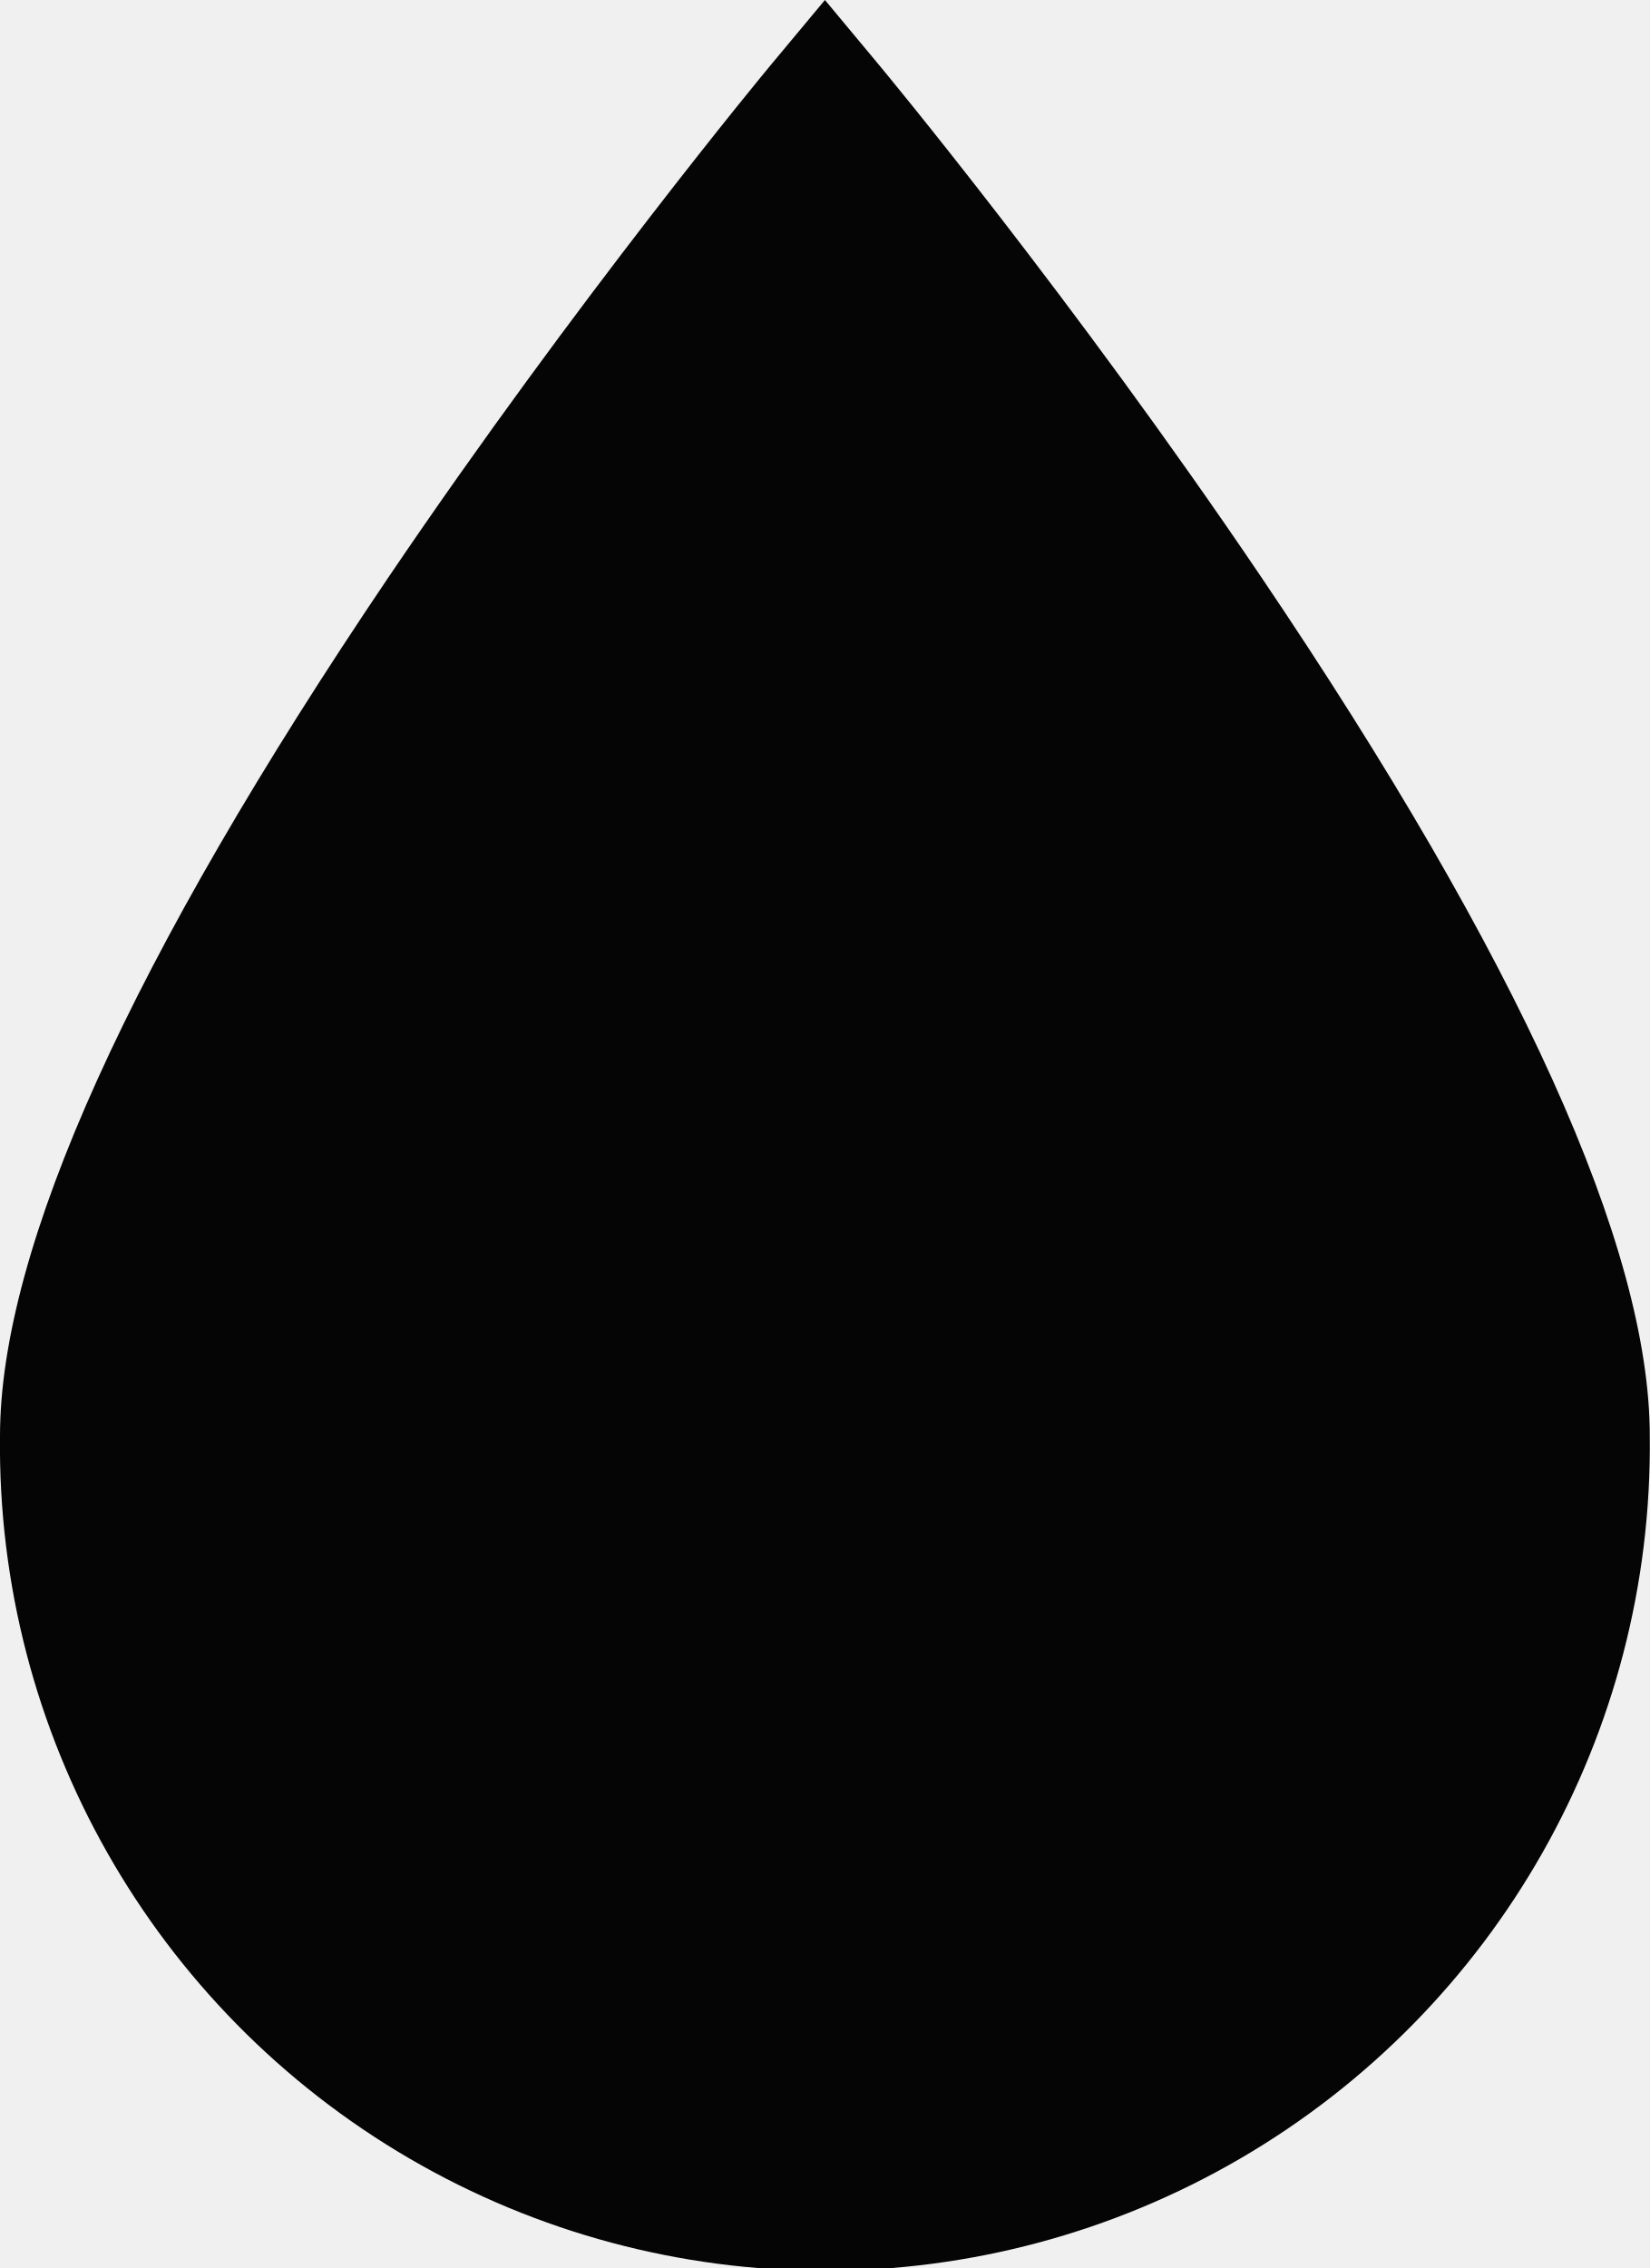
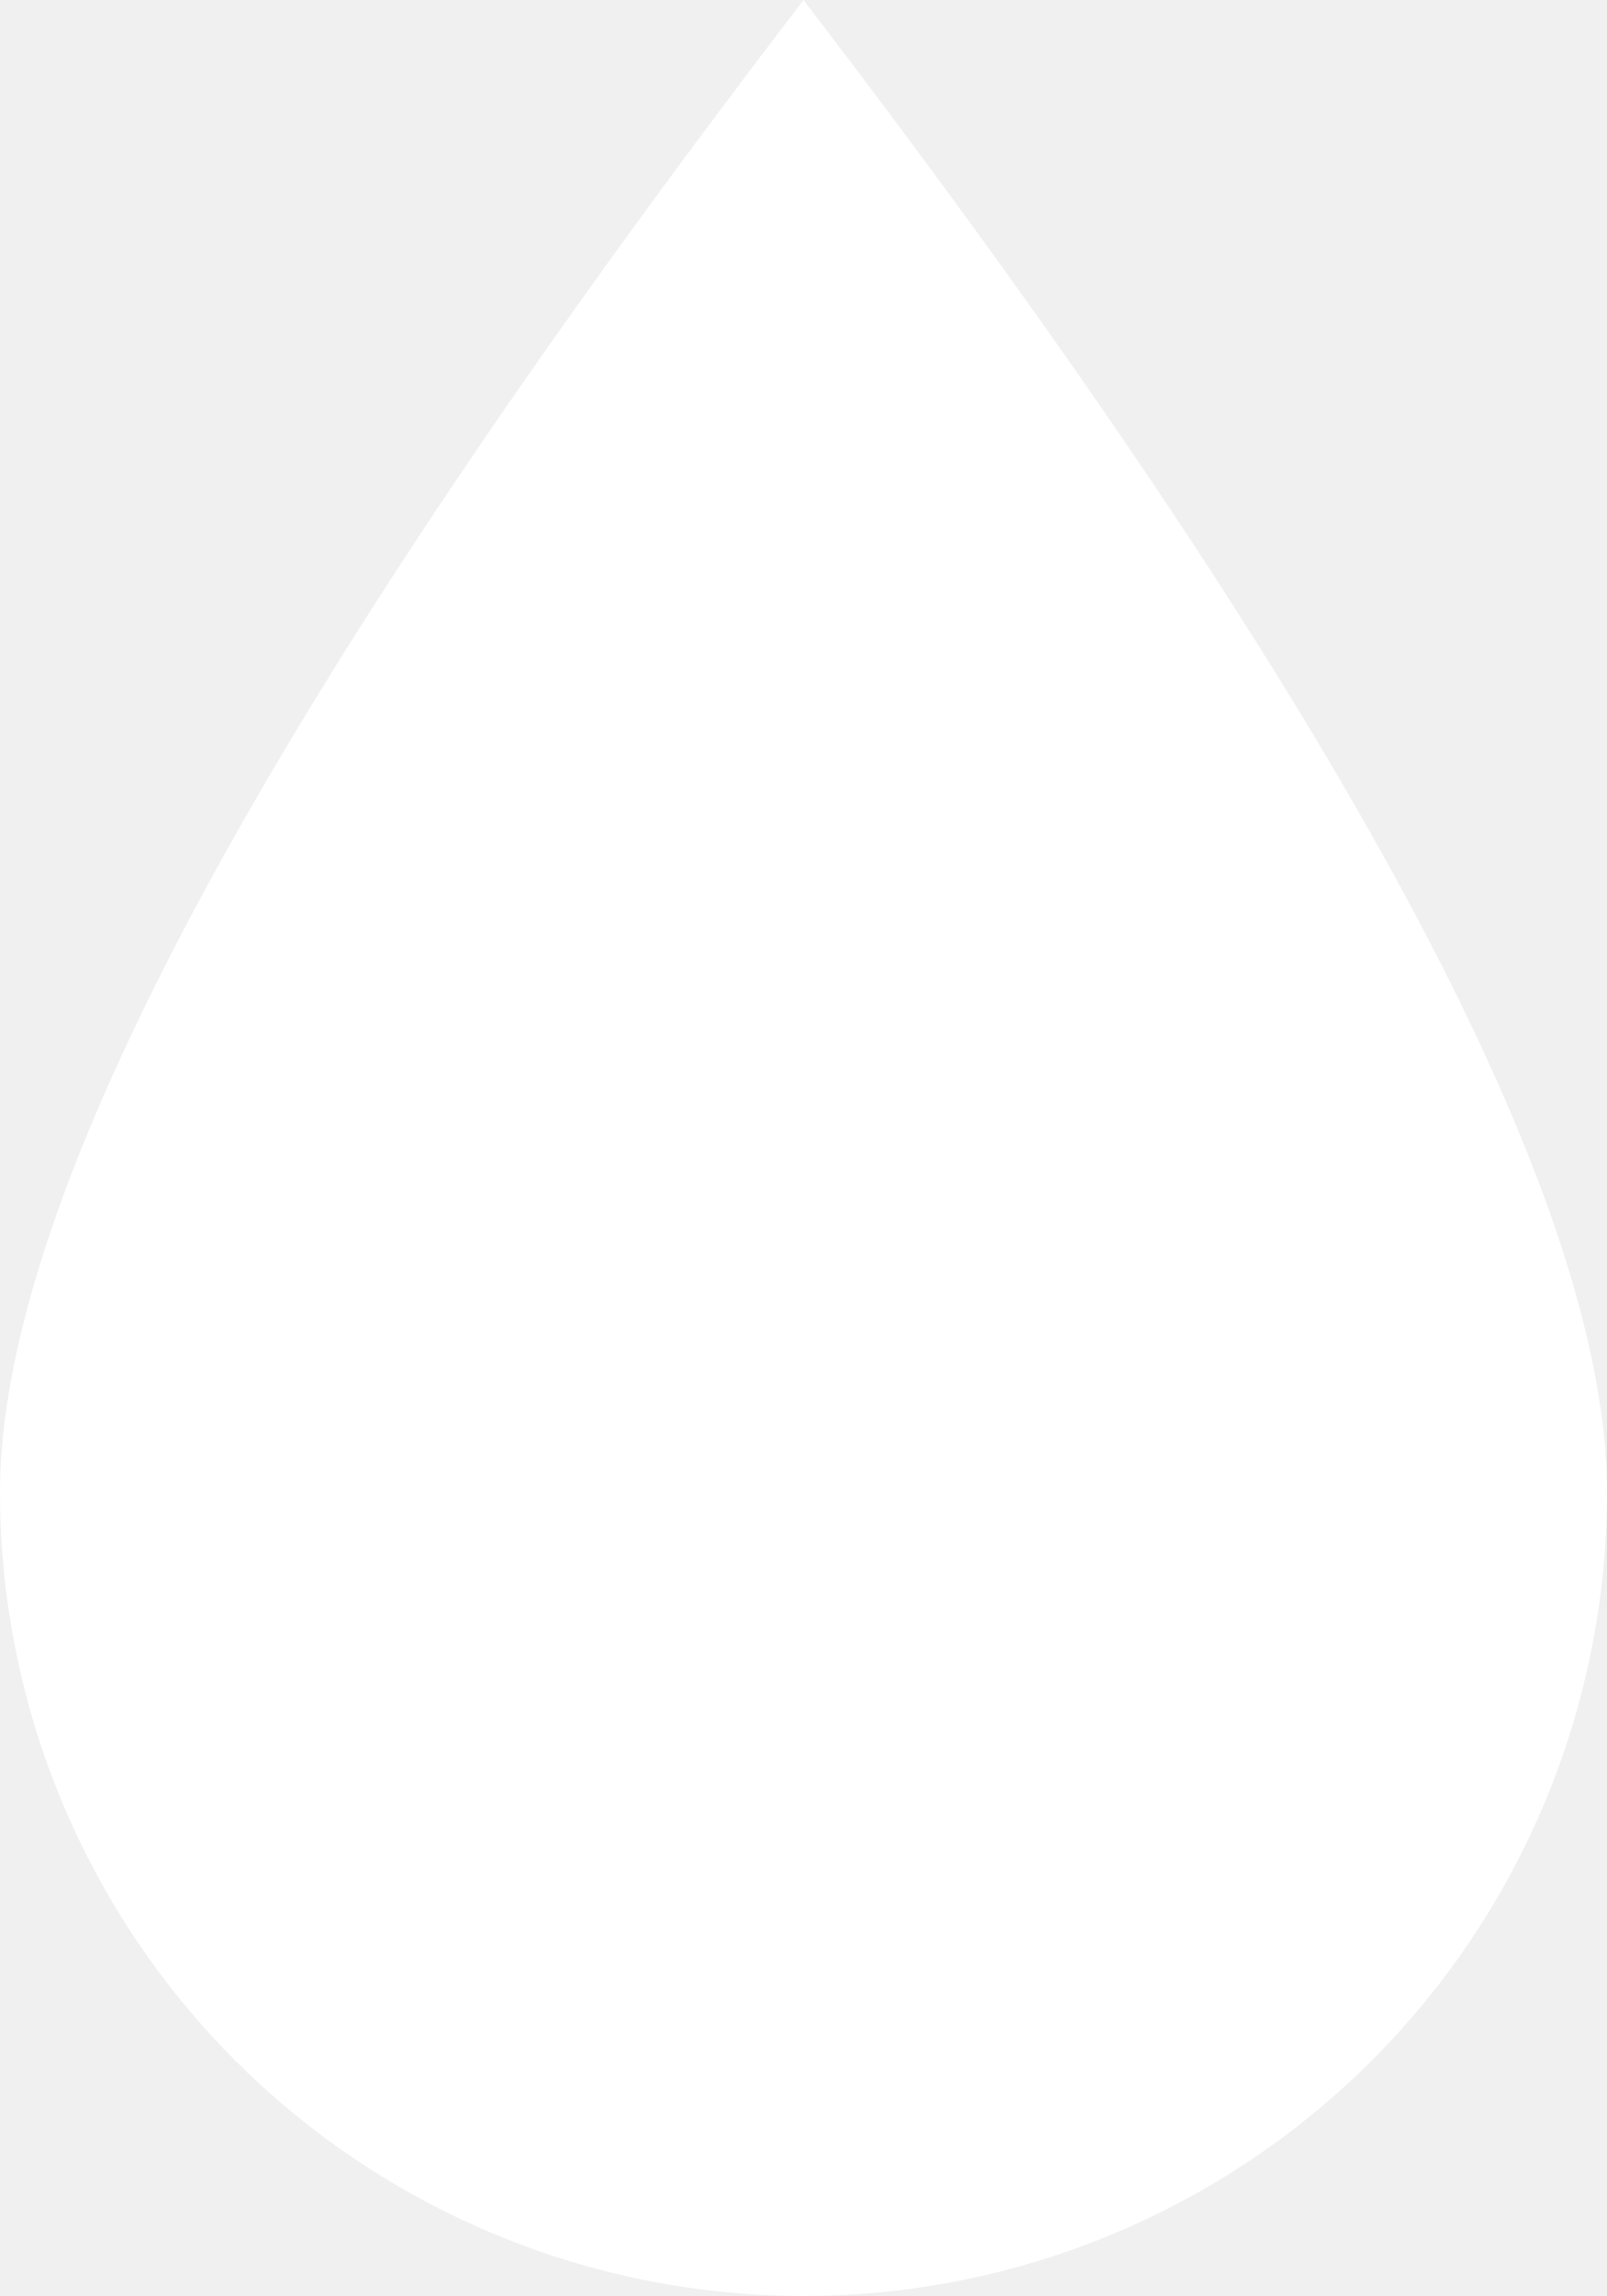
- <svg xmlns="http://www.w3.org/2000/svg" width="29.101" height="40" viewBox="0 0 29.101 40">
-   <g id="drop_1_" data-name="drop (1)" transform="translate(0)" opacity="0.98">
-     <g id="Group_1" data-name="Group 1" transform="translate(0)">
-       <path id="Circuit_3" data-name="Circuit 3" d="M101.689,10.181c-3.323-4.919-6.694-8.975-6.728-9.016L93.991,0,93.02,1.165c-.034.04-3.4,4.1-6.728,9.016-4.547,6.73-6.852,11.826-6.852,15.146a14.551,14.551,0,1,0,29.1,0C108.541,22.007,106.236,16.911,101.689,10.181Z" transform="translate(-79.44)" />
-     </g>
-   </g>
+ <svg xmlns="http://www.w3.org/2000/svg" width="14" height="20" viewBox="0 0 14 20" fill="none">
+   <path d="M7 0C11.667 6.09 14 10.423 14 13C14 13.919 13.819 14.829 13.467 15.679C13.115 16.528 12.6 17.3 11.95 17.95C11.3 18.6 10.528 19.115 9.679 19.467C8.829 19.819 7.919 20 7 20C6.081 20 5.17 19.819 4.321 19.467C3.472 19.115 2.7 18.6 2.05 17.95C1.4 17.3 0.885 16.528 0.533 15.679C0.181 14.829 -1.36979e-08 13.919 0 13C0 10.423 2.333 6.09 7 0Z" fill="#fff" />
</svg>
